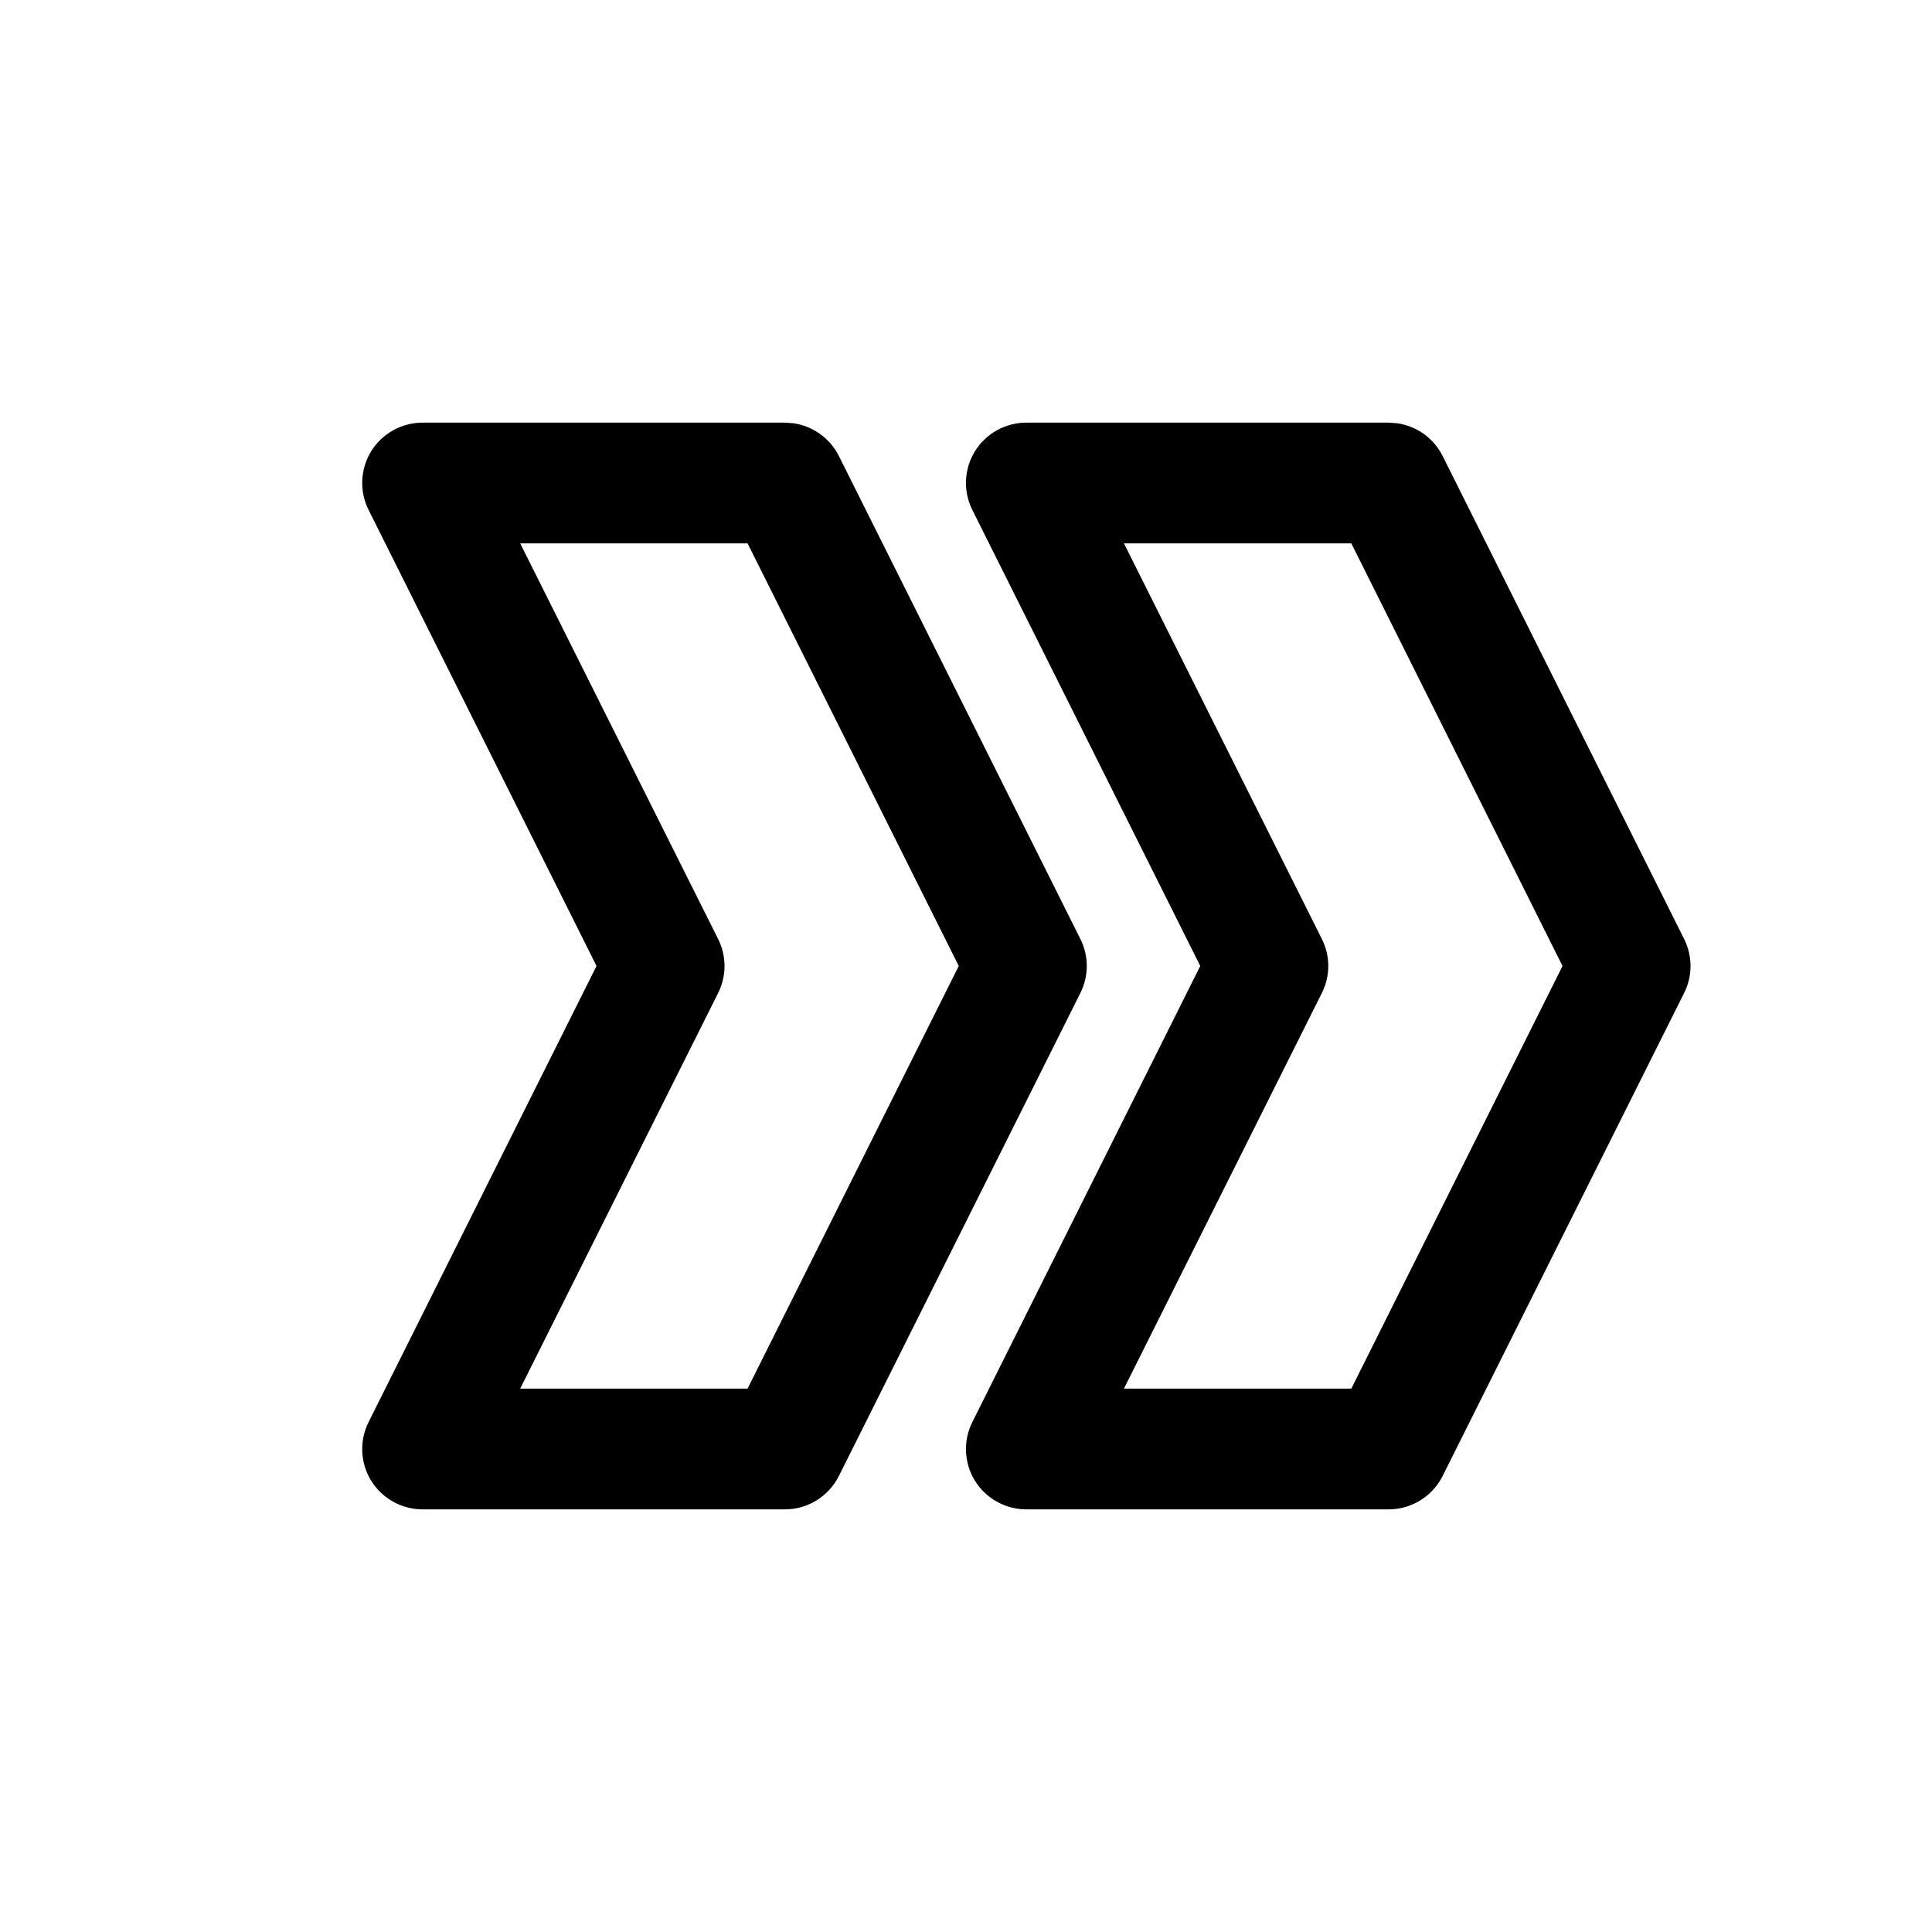
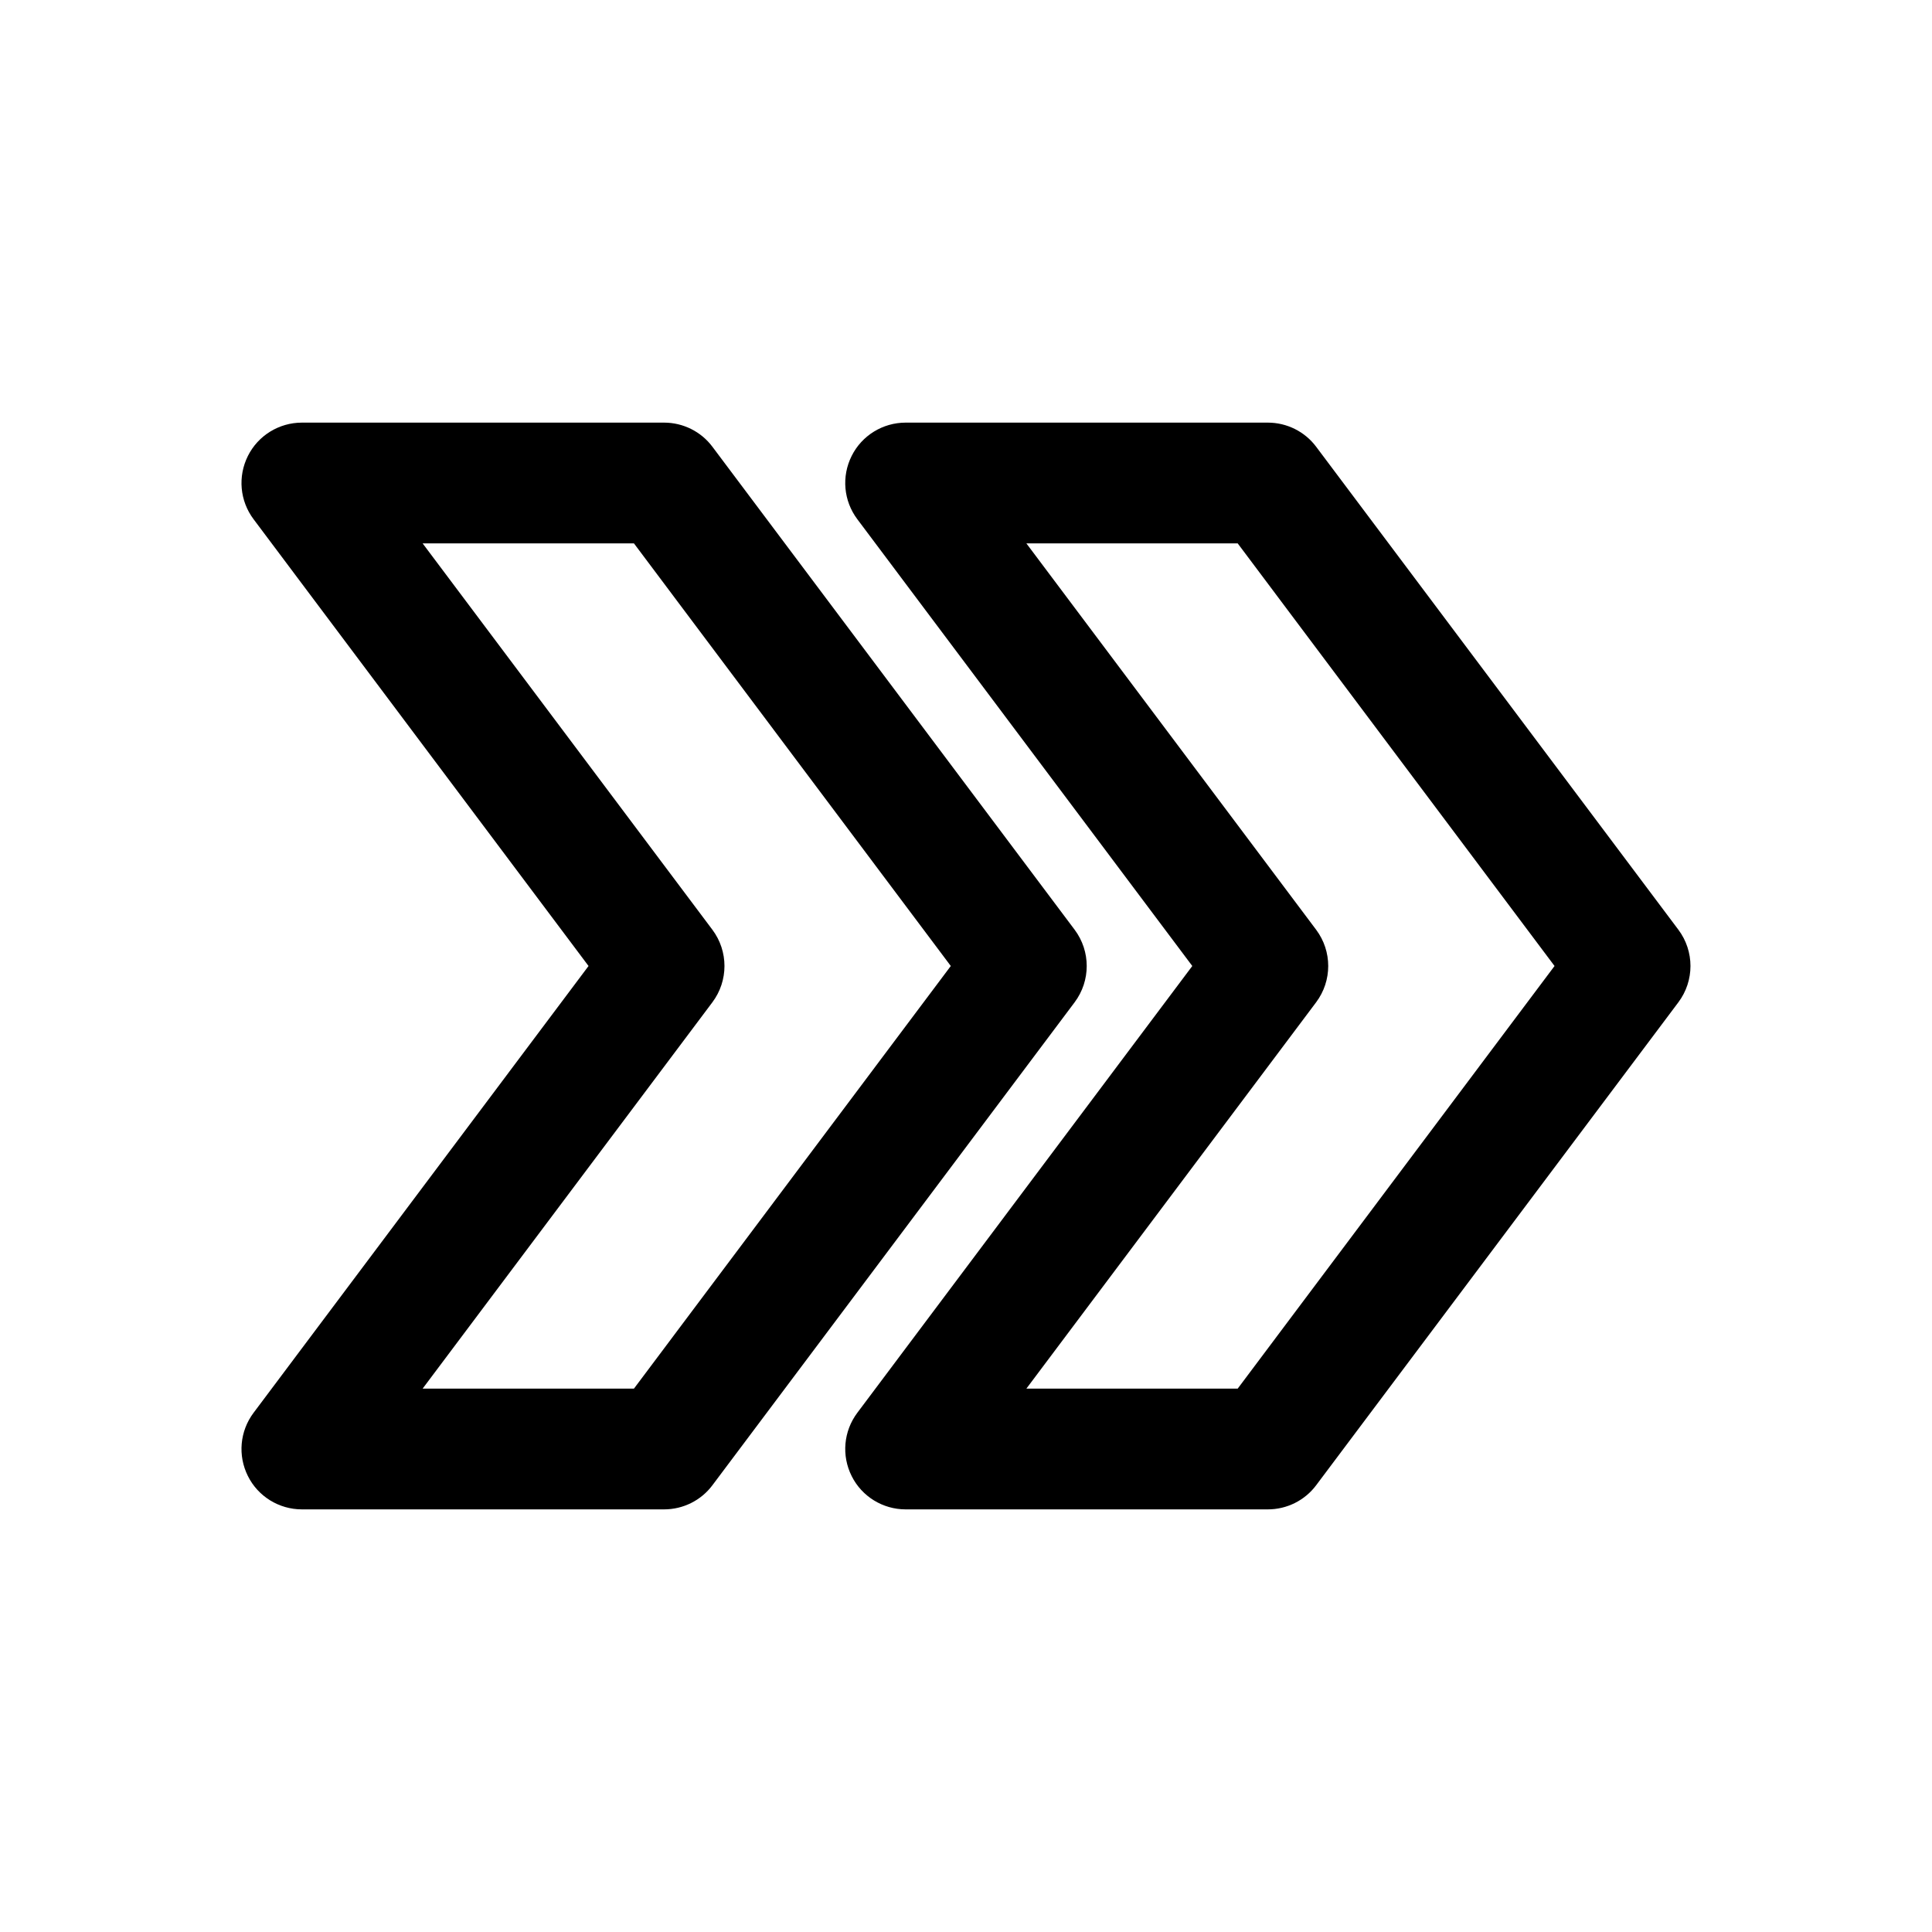
<svg xmlns="http://www.w3.org/2000/svg" width="16" height="16" viewBox="0 0 16 16" fill="none">
-   <path fill-rule="evenodd" clip-rule="evenodd" d="M6.57 3.505C6.731 3.528 6.873 3.628 6.947 3.776L8.947 7.776C9.018 7.917 9.018 8.083 8.947 8.224L6.947 12.224C6.862 12.393 6.689 12.5 6.5 12.5H3.5C3.327 12.5 3.165 12.41 3.074 12.263C2.983 12.115 2.975 11.931 3.053 11.776L4.94 8L3.053 4.224C2.975 4.069 2.983 3.885 3.074 3.737C3.165 3.59 3.327 3.5 3.5 3.5H6.5L6.57 3.505ZM5.947 7.776C6.018 7.917 6.018 8.083 5.947 8.224L4.308 11.5H6.191L7.94 8L6.191 4.5H4.308L5.947 7.776Z" fill="currentColor" />
-   <path fill-rule="evenodd" clip-rule="evenodd" d="M11.57 3.505C11.731 3.528 11.873 3.628 11.947 3.776L13.947 7.776C14.018 7.917 14.018 8.083 13.947 8.224L11.947 12.224C11.862 12.393 11.689 12.5 11.5 12.5H8.5C8.327 12.5 8.165 12.41 8.074 12.263C7.983 12.115 7.975 11.931 8.053 11.776L9.94 8L8.053 4.224C7.975 4.069 7.983 3.885 8.074 3.737C8.165 3.59 8.327 3.5 8.5 3.5H11.5L11.57 3.505ZM10.947 7.776C11.018 7.917 11.018 8.083 10.947 8.224L9.308 11.5H11.191L12.94 8L11.191 4.5H9.308L10.947 7.776Z" fill="currentColor" />
+   <path d="M5.5 3.5C5.657 3.5 5.806 3.574 5.9 3.7L8.9 7.7C9.033 7.878 9.033 8.122 8.9 8.3L5.9 12.3C5.806 12.426 5.657 12.5 5.5 12.5H2.5C2.311 12.5 2.137 12.393 2.053 12.224C1.968 12.054 1.986 11.852 2.1 11.7L4.874 8L2.1 4.3C1.986 4.148 1.968 3.946 2.053 3.776C2.137 3.607 2.311 3.5 2.5 3.5H5.5ZM10.5 3.5C10.657 3.5 10.806 3.574 10.9 3.7L13.9 7.7C14.033 7.878 14.033 8.122 13.9 8.3L10.9 12.3C10.806 12.426 10.657 12.5 10.5 12.5H7.5C7.311 12.5 7.137 12.393 7.053 12.224C6.968 12.054 6.986 11.852 7.1 11.7L9.874 8L7.1 4.3C6.986 4.148 6.968 3.946 7.053 3.776C7.137 3.607 7.311 3.5 7.5 3.5H10.5ZM10.9 7.7C11.033 7.878 11.033 8.122 10.9 8.3L8.5 11.5H10.25L12.874 8L10.25 4.5H8.5L10.9 7.7ZM5.9 7.7C6.033 7.878 6.033 8.122 5.9 8.3L3.5 11.5H5.25L7.874 8L5.25 4.5H3.5L5.9 7.7Z" fill="black" />
</svg>
